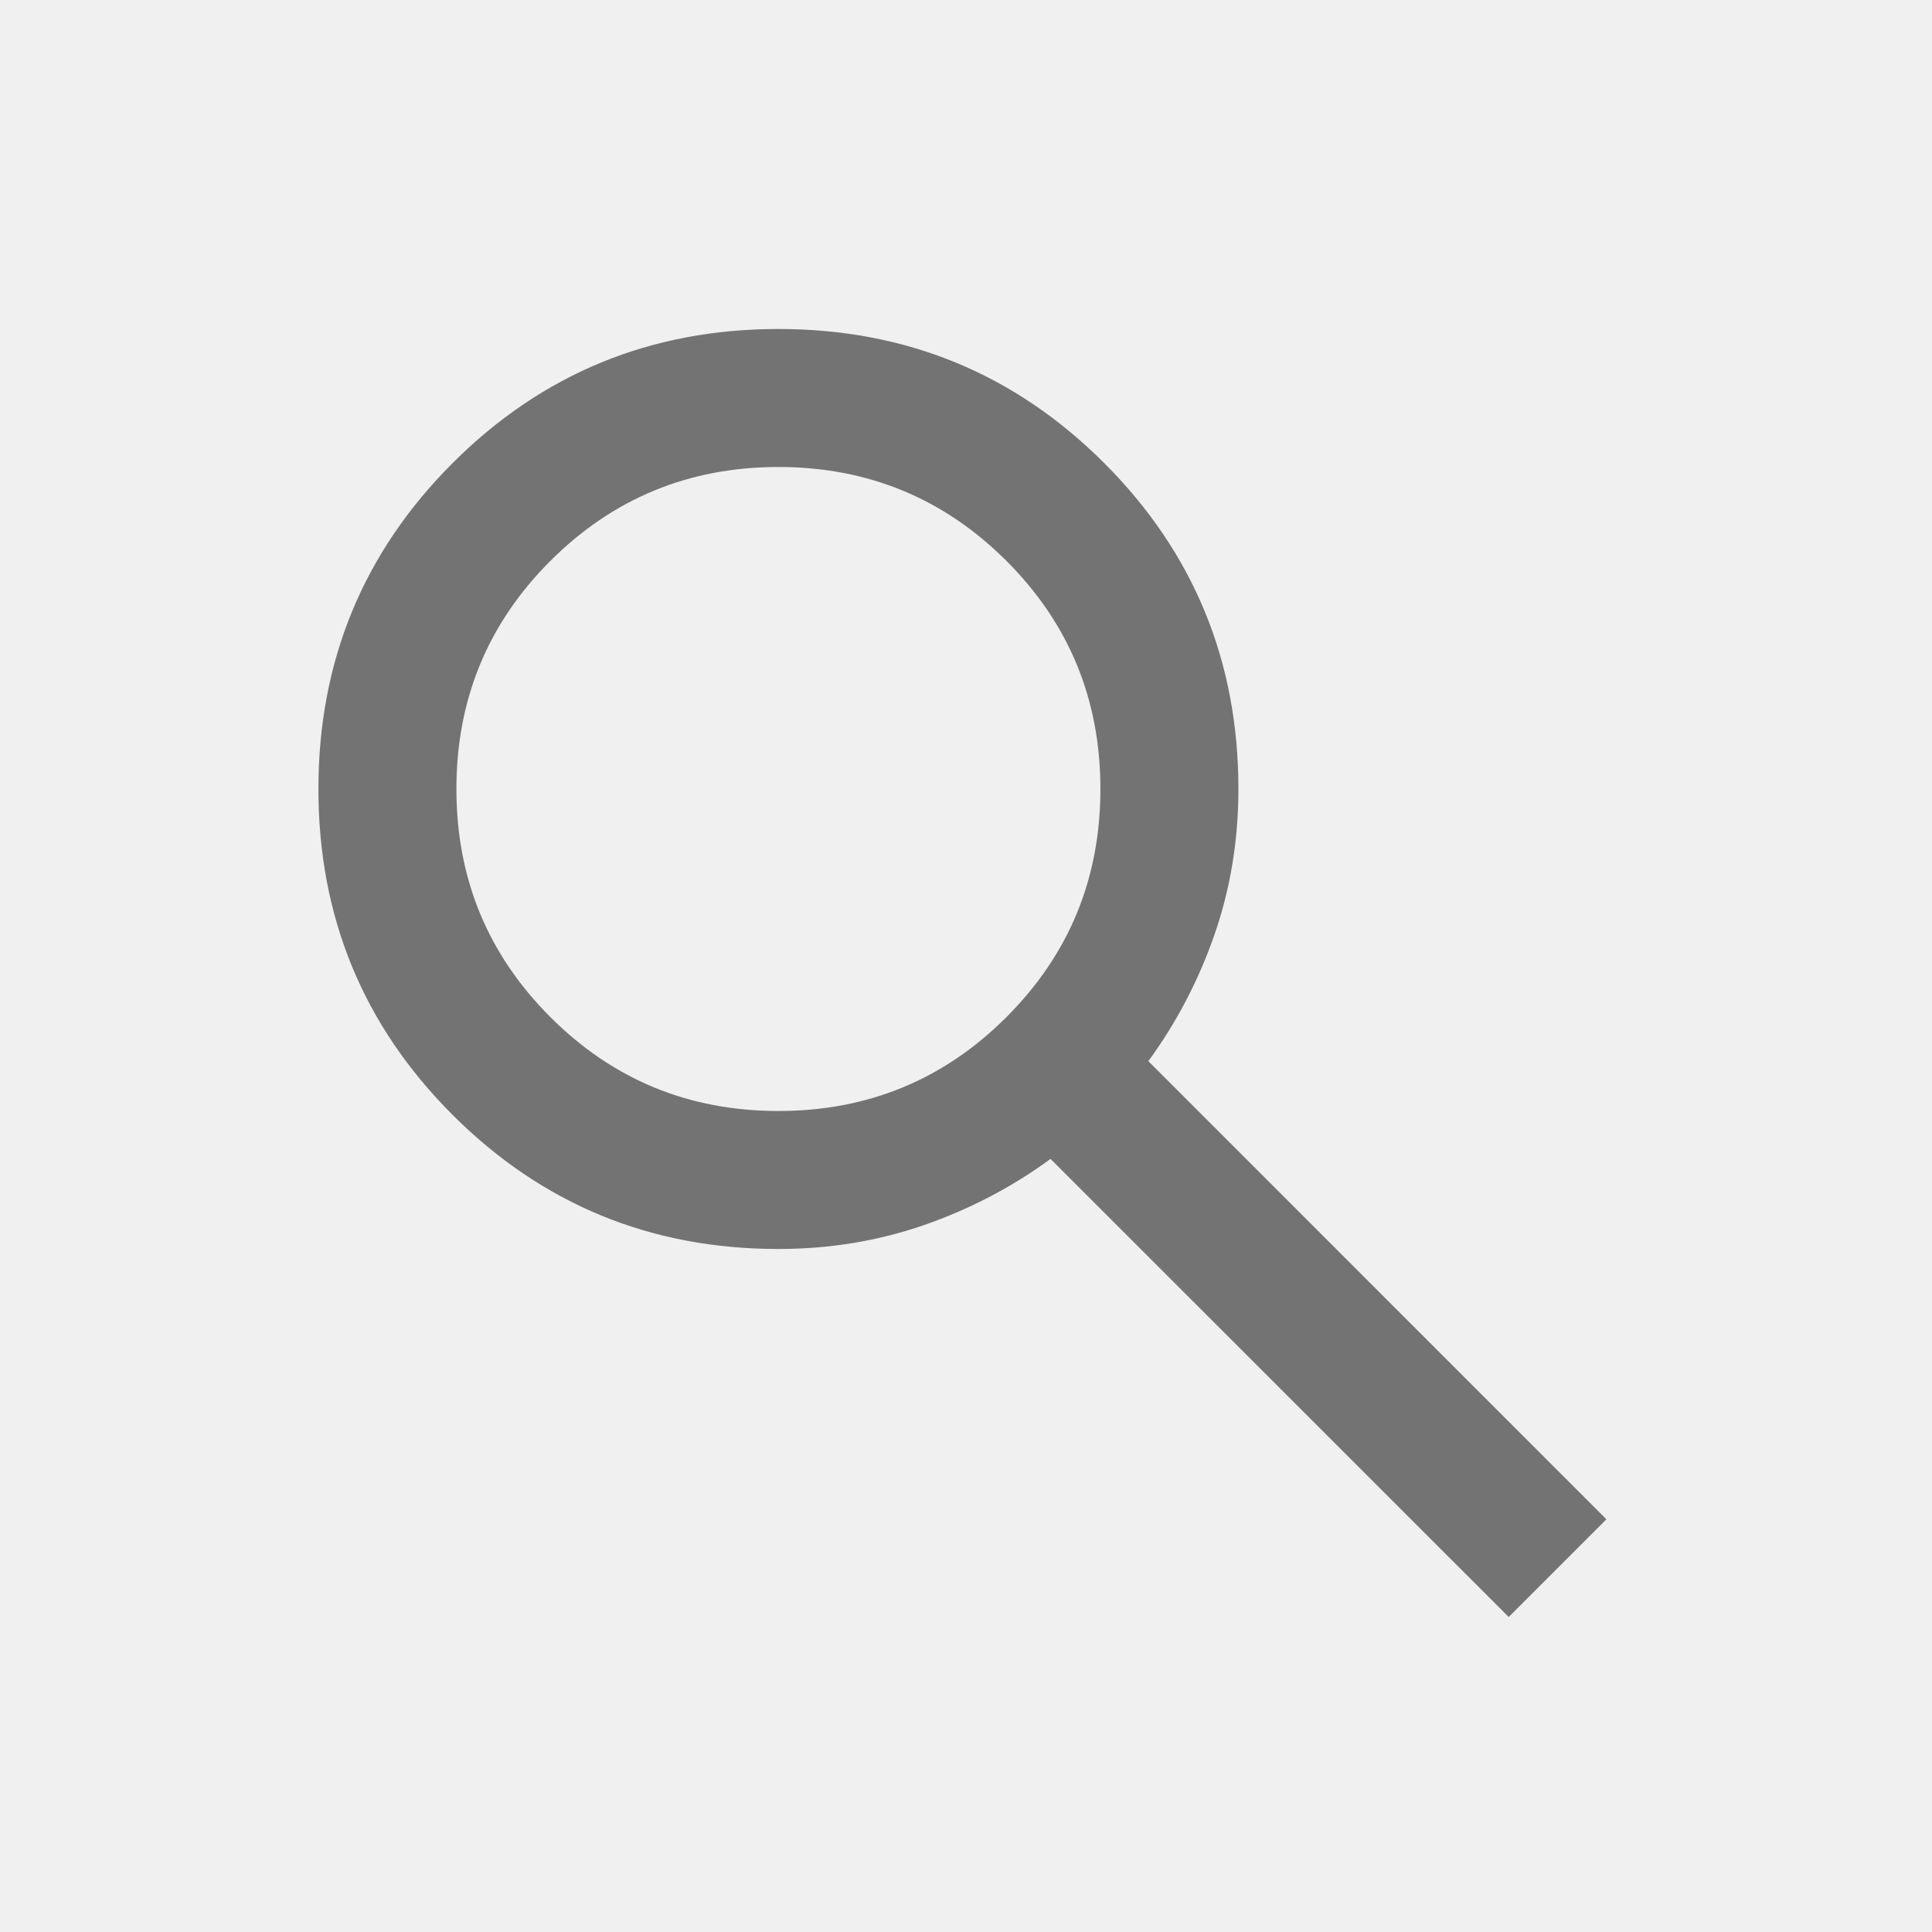
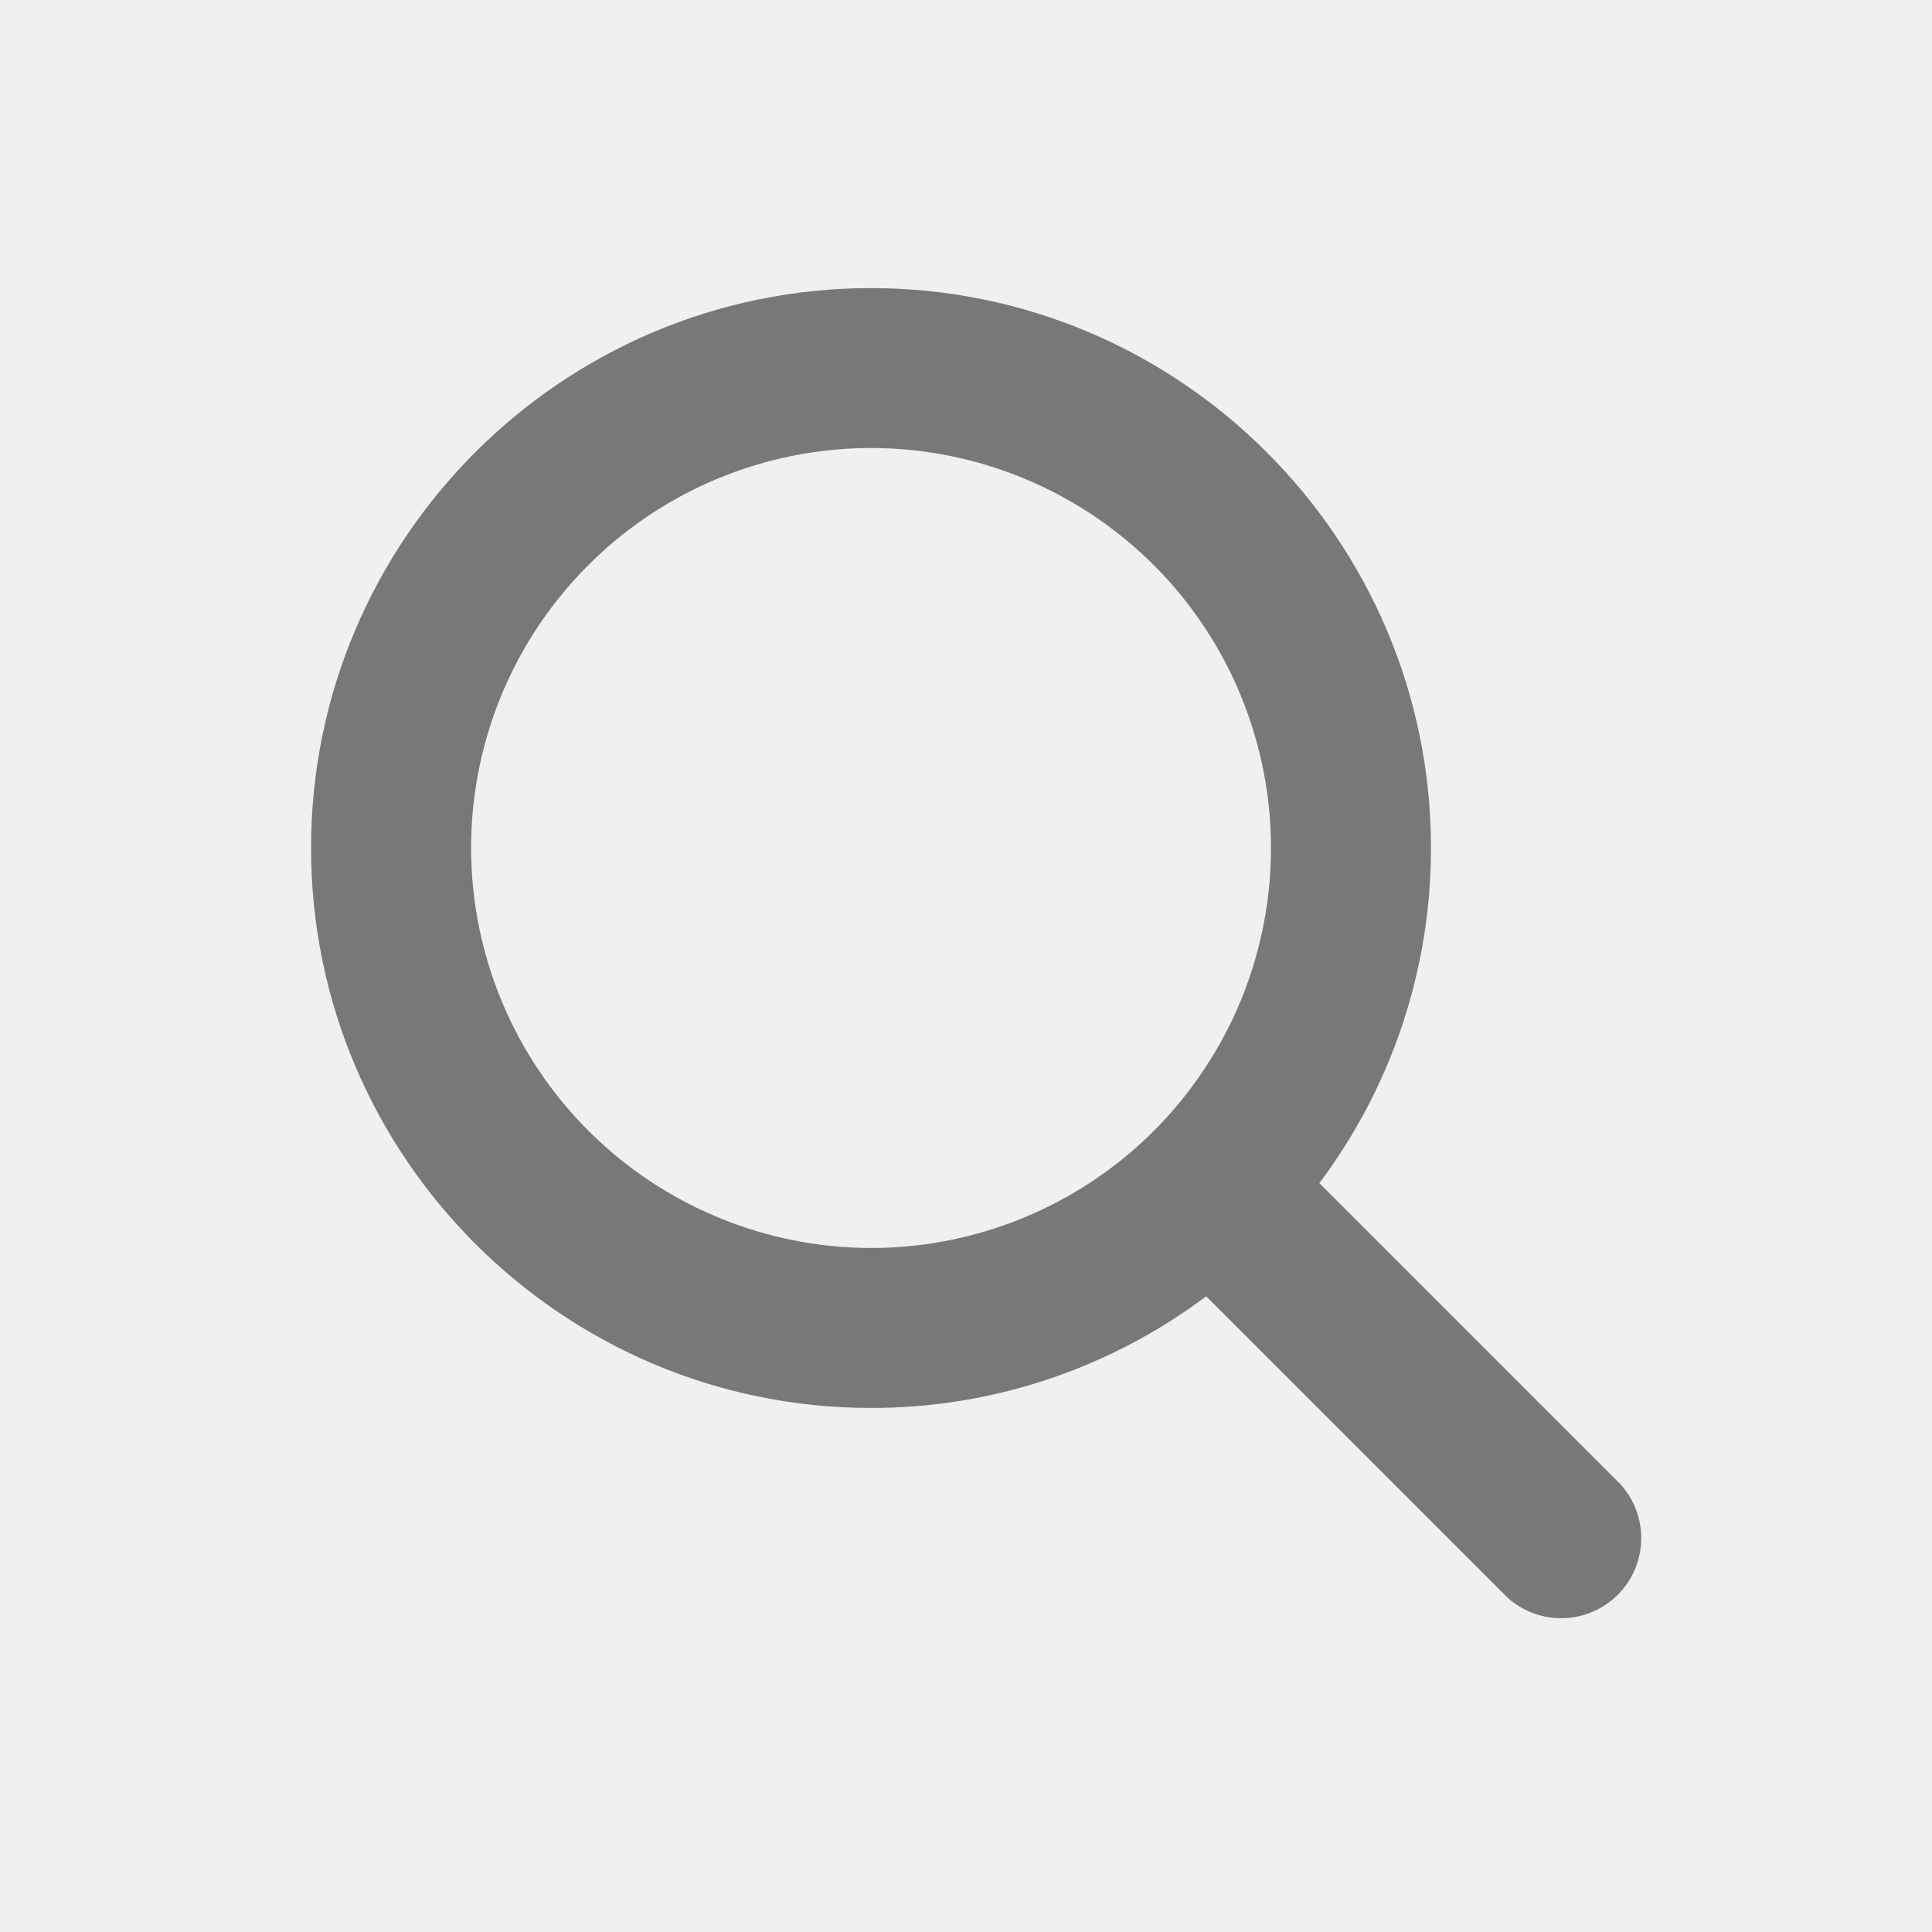
- <svg xmlns="http://www.w3.org/2000/svg" width="21" height="21" viewBox="0 0 21 21" fill="none">
-   <g clip-path="url(#clip0_635_8864)">
-     <path d="M16.399 17.576L11.419 12.597C11.002 12.902 10.544 13.142 10.044 13.316C9.544 13.489 9.016 13.576 8.461 13.576C7.072 13.576 5.892 13.09 4.919 12.118C3.947 11.146 3.461 9.965 3.461 8.576C3.461 7.188 3.947 6.007 4.919 5.034C5.892 4.062 7.072 3.576 8.461 3.576C9.85 3.576 11.03 4.062 12.003 5.034C12.975 6.007 13.461 7.188 13.461 8.576C13.461 9.132 13.374 9.659 13.201 10.159C13.027 10.659 12.787 11.117 12.482 11.534L17.461 16.514L16.399 17.576ZM8.461 12.076C9.433 12.076 10.259 11.736 10.94 11.055C11.621 10.374 11.961 9.548 11.961 8.576C11.961 7.604 11.621 6.778 10.94 6.097C10.259 5.417 9.433 5.076 8.461 5.076C7.489 5.076 6.663 5.417 5.982 6.097C5.301 6.778 4.961 7.604 4.961 8.576C4.961 9.548 5.301 10.374 5.982 11.055C6.663 11.736 7.489 12.076 8.461 12.076Z" fill="#737373" />
+ <svg xmlns="http://www.w3.org/2000/svg" width="25" height="25" viewBox="0 0 25 25" fill="none">
+   <g id="Icon/Search">
+     <path id="Vector" d="M20.974 19.212L17.072 15.31C18.011 14.06 18.518 12.537 18.517 10.973C18.517 6.978 15.266 3.728 11.271 3.728C7.276 3.728 4.025 6.978 4.025 10.973C4.025 14.968 7.276 18.219 11.271 18.219C12.835 18.221 14.357 17.713 15.608 16.774L19.51 20.676C19.707 20.852 19.965 20.947 20.23 20.939C20.495 20.932 20.747 20.823 20.934 20.636C21.121 20.449 21.23 20.197 21.237 19.932C21.245 19.667 21.15 19.41 20.974 19.212ZM6.096 10.973C6.096 9.95 6.399 8.949 6.968 8.098C7.537 7.247 8.345 6.583 9.29 6.192C10.236 5.8 11.277 5.697 12.281 5.897C13.285 6.097 14.207 6.59 14.931 7.314C15.655 8.037 16.147 8.96 16.347 9.964C16.547 10.967 16.444 12.008 16.053 12.954C15.661 13.899 14.998 14.708 14.146 15.277C13.295 15.845 12.295 16.149 11.271 16.149C9.899 16.147 8.584 15.601 7.613 14.631C6.643 13.661 6.097 12.345 6.096 10.973Z" fill="#787878" />
  </g>
-   <defs>
-     <clipPath id="clip0_635_8864">
-       <rect width="20" height="20" fill="white" transform="translate(0.460938 0.576172)" />
-     </clipPath>
-   </defs>
</svg>
